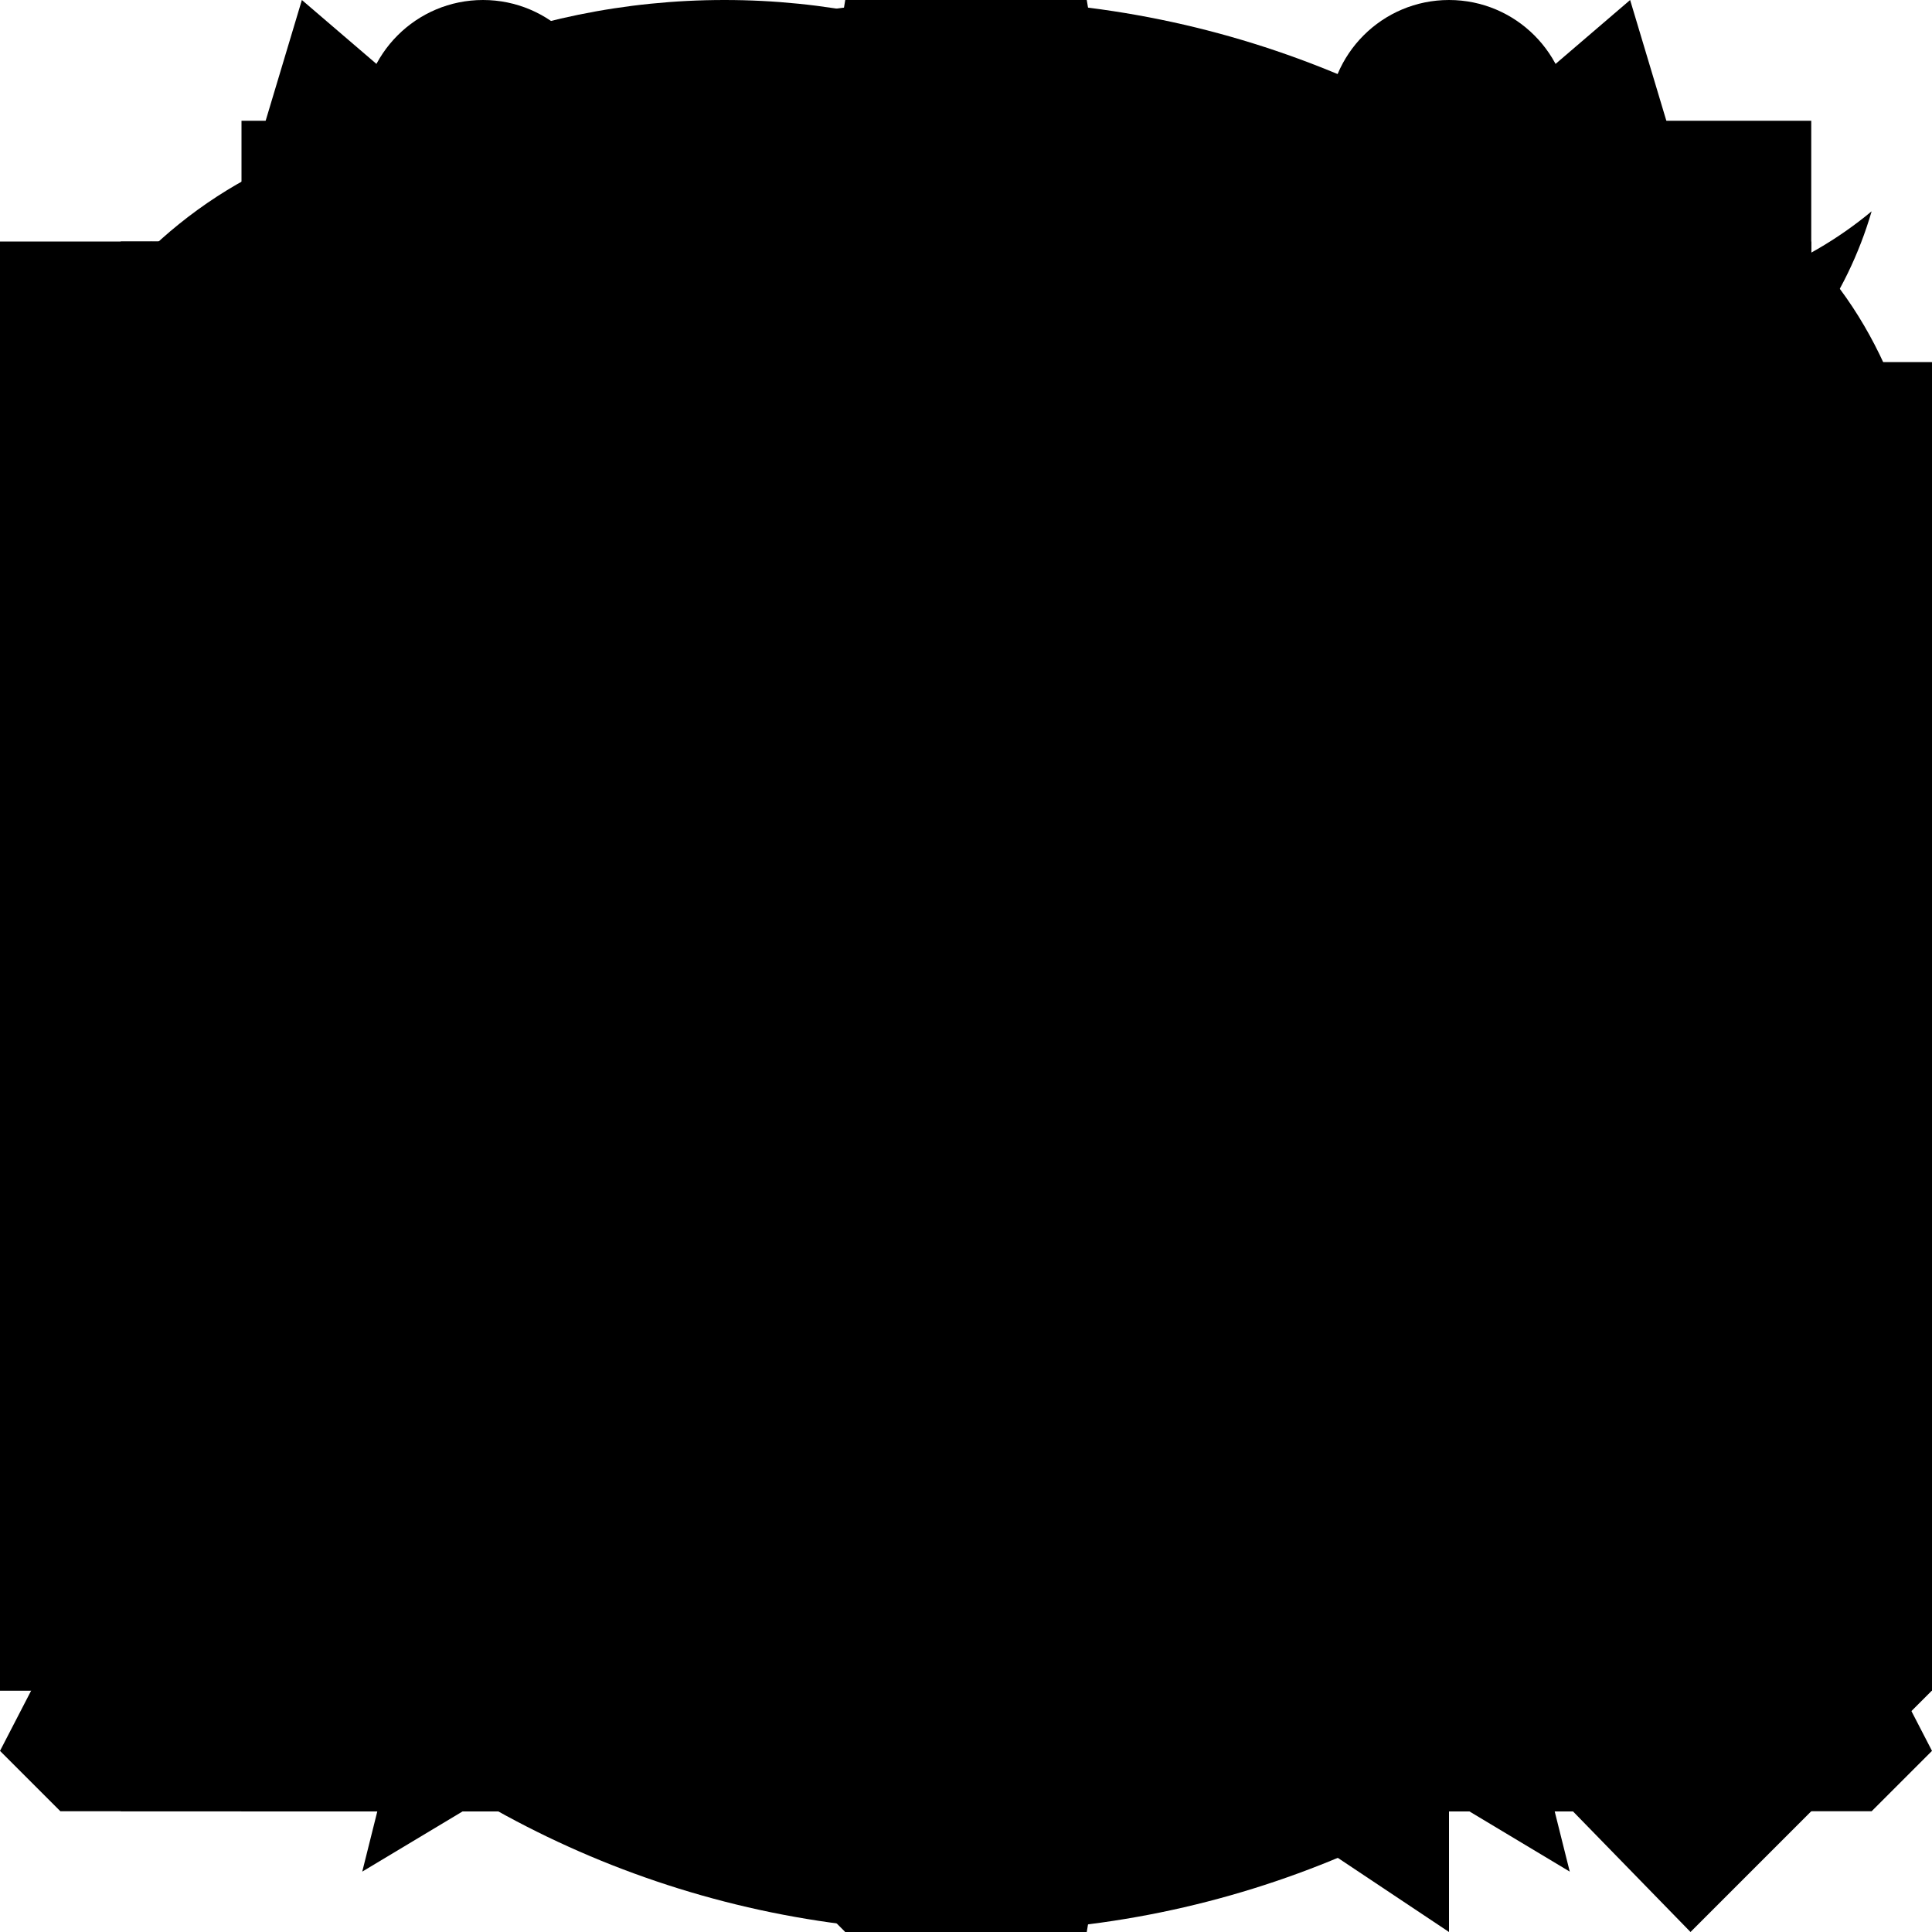
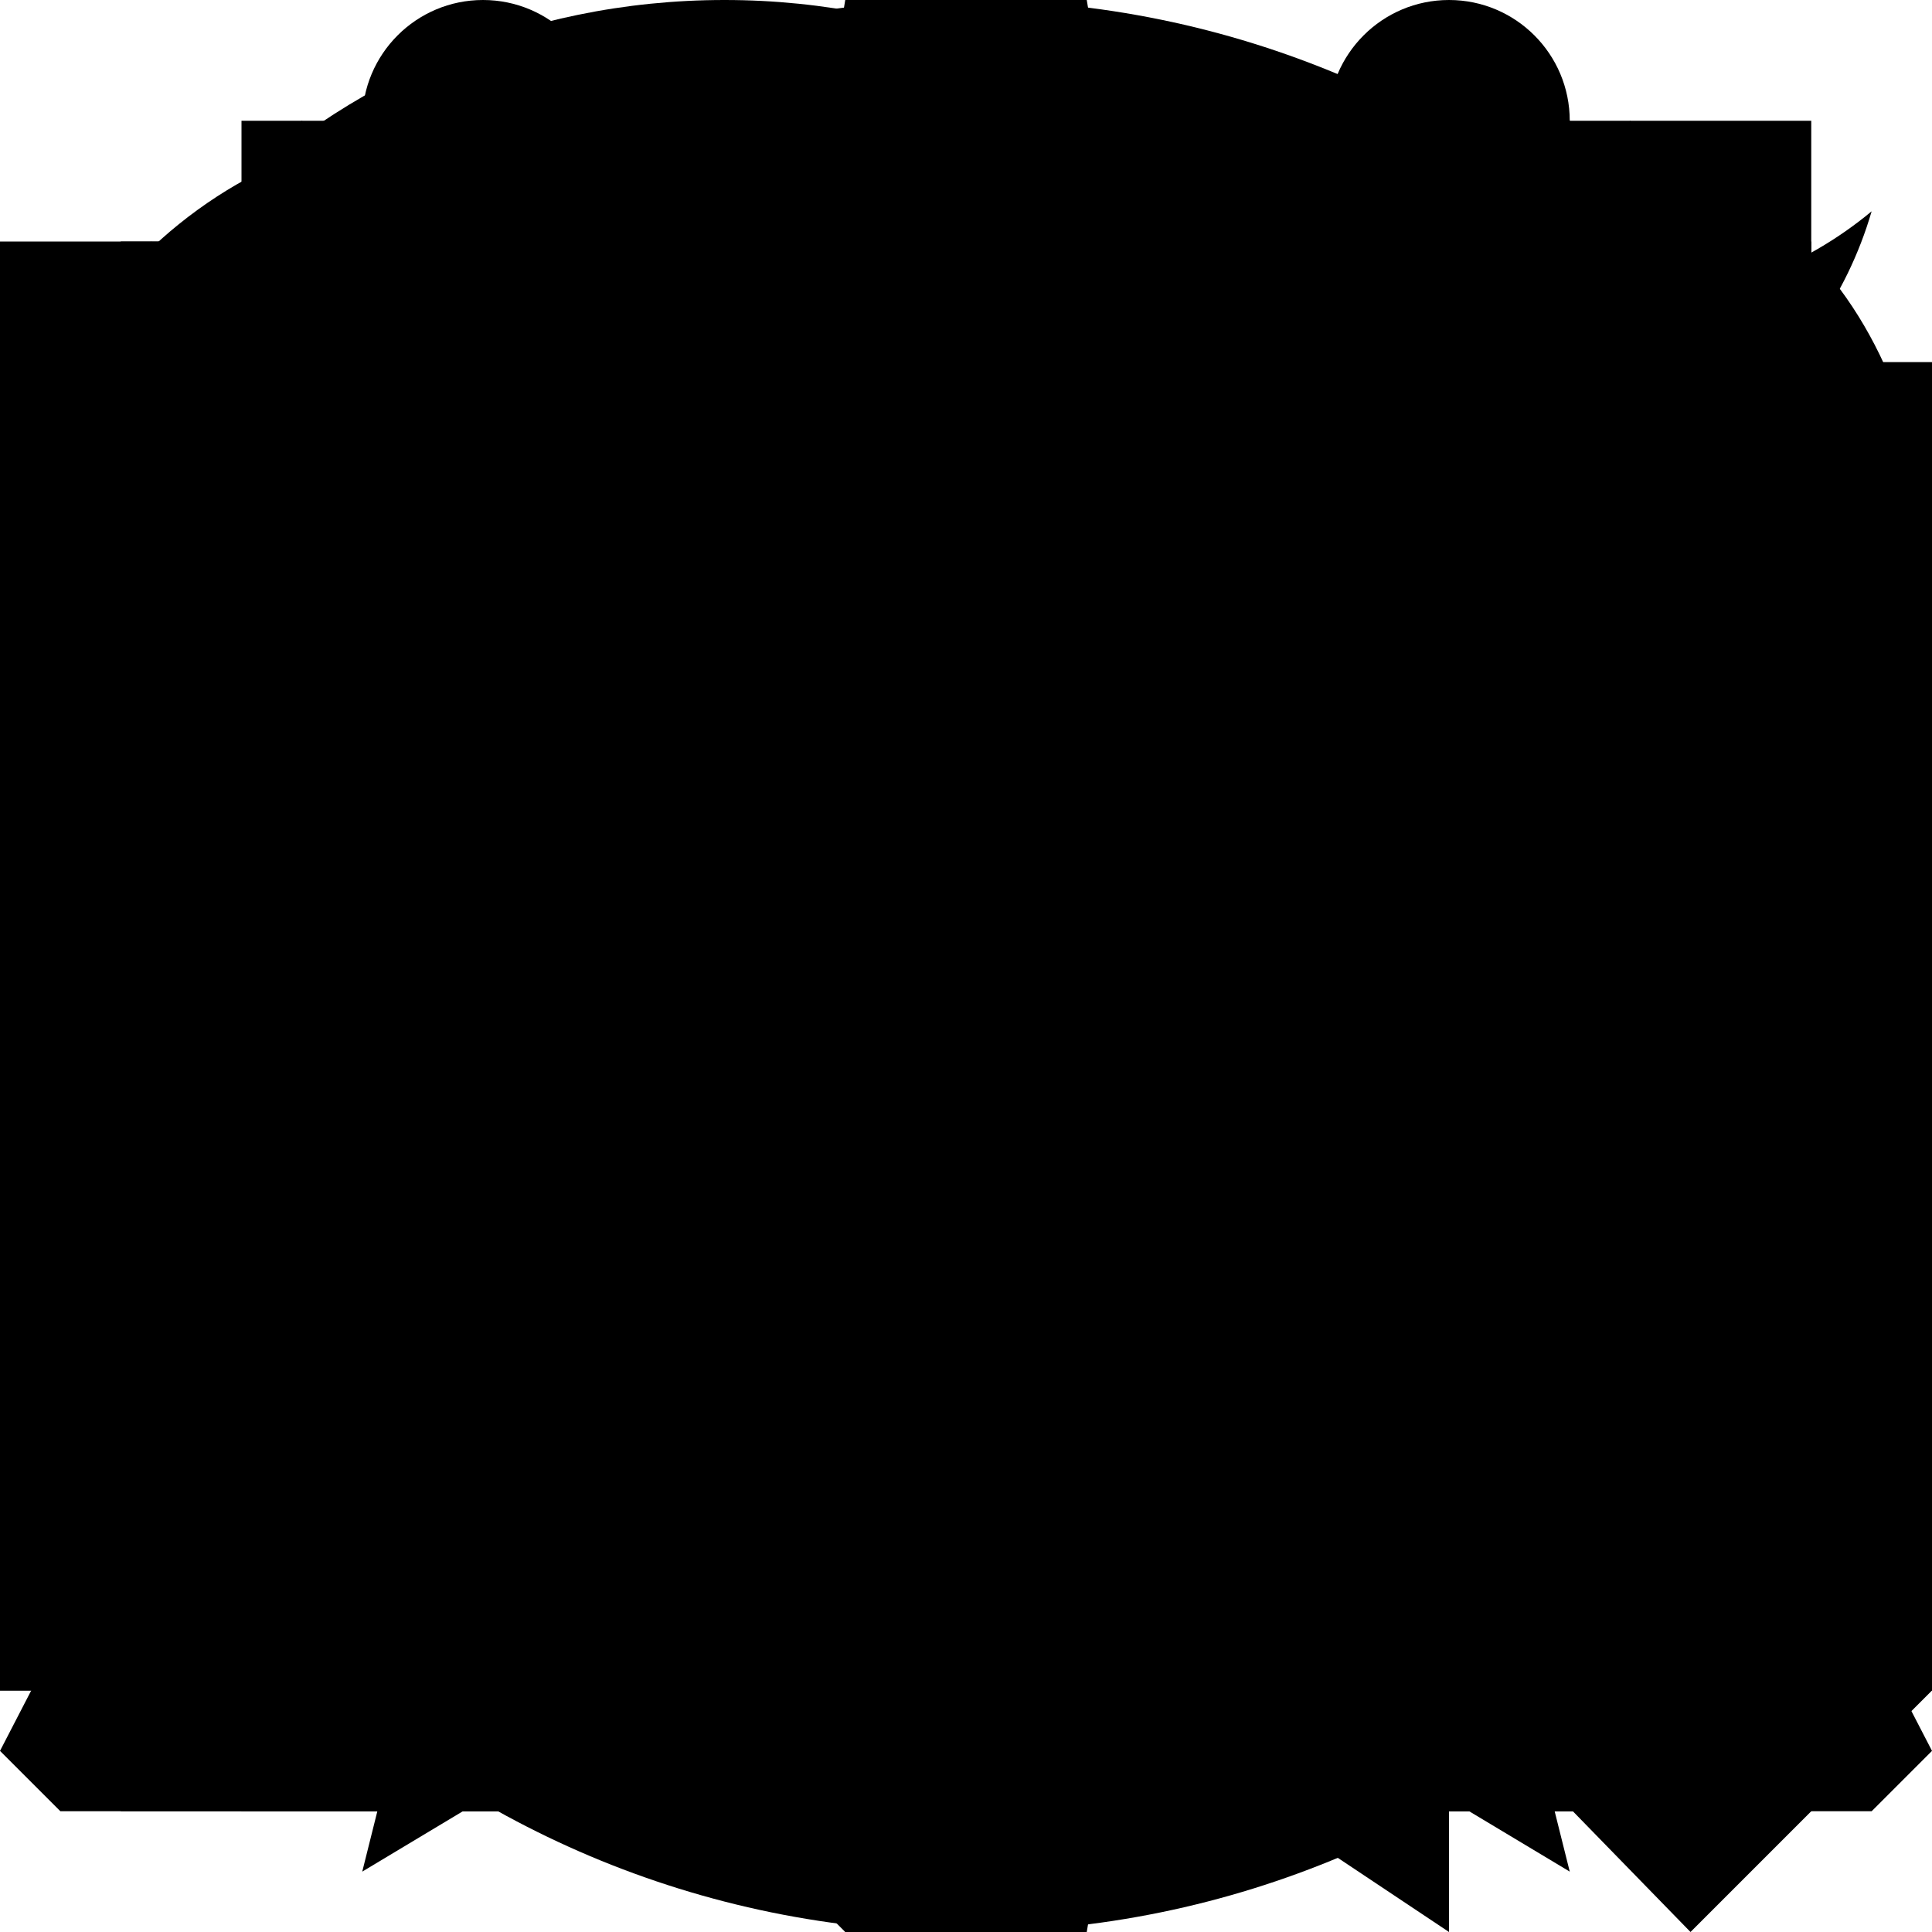
<svg xmlns="http://www.w3.org/2000/svg">
  <svg id="bookmark" viewBox="0 0 32 32" width="32" height="32">
    <path d="M6 2 L26 2 L26 30 L16 24 L6 30 Z" />
  </svg>
  <svg id="calendar" viewBox="0 0 32 32" width="32" height="32">
    <path d="M2 4 L6 4 L6 2 A2 2 0 0 1 10 2 L10 4 L22 4 L22 2 A2 2 0 0 1 26 2 L26 4 L30 4 L30 10 L2 10 M2 12 L30 12 L30 30 L2 30" />
  </svg>
  <svg id="camera" viewBox="0 0 32 32" width="32" height="32">
    <path d="M0 6 L8 6 L10 2 L22 2 L24 6 L32 6 L32 28 L0 28 z M9 17 A7 7 0 0 0 23 17 A7 7 0 0 0 9 17" />
  </svg>
  <svg id="carat-down" viewBox="0 0 32 32" width="32" height="32">
    <path d="M1 12 L16 26 L31 12 L27 8 L16 18 L5 8 z" />
  </svg>
  <svg id="carat-left" viewBox="0 0 32 32" width="32" height="32">
    <path d="M20 1 L24 5 L14 16 L24 27 L20 31 L6 16 z" />
  </svg>
  <svg id="carat-right" viewBox="0 0 32 32" width="32" height="32">
    <path d="M12 1 L26 16 L12 31 L8 27 L18 16 L8 5 z" />
  </svg>
  <svg id="carat-up" viewBox="0 0 32 32" width="32" height="32">
    <path d="M1 20 L16 6 L31 20 L27 24 L16 14 L5 24 z" />
  </svg>
  <svg id="chat" viewBox="0 0 32 32" width="32" height="32">
    <path d="M32 16 A16 12 0 0 0 0 16 A16 12 0 0 0 16 28 L18 28 L24 32 L24 26 A16 12 0 0 0 32 16" />
  </svg>
  <svg id="check" viewBox="0 0 32 32" width="32" height="32">
    <path d="M1 14 L5 10 L13 18 L27 4 L31 8 L13 26 z" />
  </svg>
  <svg id="close" viewBox="0 0 32 32" width="32" height="32">
    <path d="M4 8 L8 4 L16 12 L24 4 L28 8 L20 16 L28 24 L24 28 L16 20 L8 28 L4 24 L12 16 z" />
  </svg>
  <svg id="cloud" viewBox="0 0 32 32" width="32" height="32">
    <path d="M7 14 A7 7 0 0 0 0 21 A7 7 0 0 0 7 28 H27 A5 5 0 0 0 32 23 A5 5 0 0 0 27 18 A10 10 0 0 0 28 14 A10 10 0 0 0 18 4 A10 10 0 0 0 8 14 A7 7 0 0 0 7 14" />
  </svg>
  <svg id="cog" viewBox="0 0 32 32" width="32" height="32">
    <path d="M14 0 H18 L19 6 L20.707 6.707 L26 3.293 L28.707 6 L25.293 11.293 L26 13 L32 14 V18 L26 19 L25.293 20.707 L28.707 26 L26 28.707 L20.707 25.293 L19 26 L18 32 L14 32 L13 26 L11.293 25.293 L6 28.707 L3.293 26 L6.707 20.707 L6 19 L0 18 L0 14 L6 13 L6.707 11.293 L3.293 6 L6 3.293 L11.293 6.707 L13 6 L14 0 z M16 10 A6 6 0 0 0 16 22 A6 6 0 0 0 16 10" />
  </svg>
  <svg id="compose" viewBox="0 0 32 32" width="32" height="32">
    <path d="M4 4 L16 4 L16 8 L8 8 L8 24 L24 24 L24 16 L28 16 L28 28 L4 28 z M26 2 L30 6 L16 20 L12 20 L12 16 z" />
  </svg>
  <svg id="facebook" viewBox="0 0 32 32" width="32" height="32">
    <path d="M8 12 L13 12 L13 8 C13 2 17 1 24 2 L24 7 C20 7 19 7 19 10 L19 12 L24 12 L23 18 L19 18 L19 30 L13 30 L13 18 L8 18 z" />
  </svg>
  <svg id="file" viewBox="0 0 32 32" width="32" height="32">
    <path d="M4 2 L4 30 L28 30 L28 10 L20 2 z" />
  </svg>
  <svg id="folder" viewBox="0 0 32 32" width="32" height="32">
    <path d="M0 4 L0 28 L32 28 L32 8 L16 8 L12 4 z" />
  </svg>
  <svg id="github" viewBox="0 0 32 32" width="32" height="32">
-     <path d="     M0 16     C0 9 6 4 16 4     C26 4 32 9 32 16     C32 23 26 28 16 28     C6 28 0 23 0 16     M2 18     C2 22 8 24 16 24     C24 24 30 22 30 18     C30 14 24 12 16 12     C8 12 2 14 2 18     M6 18     A3 3 0 0 0 12 18     A3 3 0 0 0 6 18     M26 18     A3 3 0 0 0 20 18     A3 3 0 0 0 26 18     z     M2 10 L5 0 L12 6     M30 10 L27 0 L20 6     " />
+     <path d="     M0 18     C0 11 3 4 5 2     L10 7     C12 6.5 14 6 16 6     C18 6 20 6.5 22 7     L27 2     C29 4 32 11 32 18     C32 25 26 30 16 30     C6 30 0 25 0 18      M2 20     C2 24 8 28 16 28     C24 28 30 24 30 20     C30 16 24 14 16 14     C8 14 2 16 2 20      M6 21     A3 3 0 0 0 12 21     A3 3 0 0 0 6 21     M26 21     A3 3 0 0 0 20 21     A3 3 0 0 0 26 21     z     " />
  </svg>
  <svg id="globe" class="stroked" viewBox="0 0 32 32" fill="none" stroke="#000" stroke-width="1" width="32" height="32">
    <ellipse cx="16" cy="16" rx="15" ry="11" stroke-width="2" />
    <path d="     M5 9 A42 42 0 0 0 27 9     M27 23 A42 42 0 0 0 5 23     M12 5 A16 16 0 0 0 12 27     M20 27 A16 16 0 0 0 20 5     M0 16 L32 16   " />
  </svg>
  <svg id="heart" viewBox="0 0 32 32" width="32" height="32">
    <path d="M0 10 C0 6, 3 2, 8 2 C12 2, 15 5, 16 6 C17 5, 20 2, 24 2 C30 2, 32 6, 32 10 C32 18, 18 29, 16 30 C14 29, 0 18, 0 10" />
  </svg>
  <svg id="home" viewBox="0 0 32 32" width="32" height="32">
    <path d="M16 0 L32 16 L28 16 L28 30 L20 30 L20 20 L12 20 L12 30 L4 30 L4 16 L0 16 Z" />
  </svg>
  <svg id="info" viewBox="0 0 32 32" width="32" height="32">
    <path d="M16 0 A16 16 0 0 1 16 32 A16 16 0 0 1 16 0 M19 14 L12 14 L12 18 L13 18 L13 26 L19 26 z M16 6 A3 3 0 0 0 16 12 A3 3 0 0 0 16 6" />
  </svg>
  <svg id="lock" viewBox="0 0 32 32" width="32" height="32">
    <path d="M22 16 L22 12 A6 6 0 0 0 10 12 L10 16 z M4 16 L6 16 L6 12 A10 10 0 0 1 26 12 L26 16 L28 16 L28 30 L4 30 z" />
  </svg>
  <svg id="mail" viewBox="0 0 32 32" width="32" height="32">
    <path d="M0 6 L16 16 L32 6 z M0 9 L0 26 L32 26 L32 9 L16 19 z" />
  </svg>
  <svg id="music-note" viewBox="0 0 32 32" width="32" height="32">
    <path d="M0 24 A6 6 0 0 0 12 24 V8 H26 V18 A6 6 0 0 0 18 24 A6 6 0 0 0 30 24 V2 H8 V18 A6 6 0 0 0 0 24" />
  </svg>
  <svg id="next" viewBox="0 0 32 32" width="32" height="32">
    <path d="M4 4 L24 14 V4 H28 V28 H24 V18 L4 28 z" />
  </svg>
  <svg id="pause" viewBox="0 0 32 32" width="32" height="32">
    <path d="M4 4 H12 V28 H4 z M20 4 H28 V28 H20 z" />
  </svg>
  <svg id="pin" viewBox="0 0 32 32" width="32" height="32">
    <path d="M4 12 A12 12 0 0 1 28 12 C28 20, 16 32, 16 32 C16 32, 4 20 4 12 M11 12 A5 5 0 0 0 21 12 A5 5 0 0 0 11 12 Z" />
  </svg>
  <svg id="play" viewBox="0 0 32 32" width="32" height="32">
    <path d="M4 4 L28 16 L4 28 z" />
  </svg>
  <svg id="previous" viewBox="0 0 32 32" width="32" height="32">
    <path d="M4 4 H8 V14 L28 4 V28 L8 18 V28 H4 z" />
  </svg>
  <svg id="search" viewBox="0 0 32 32" width="32" height="32">
    <path d="M12 0 A12 12 0 0 0 0 12 A12 12 0 0 0 12 24 A12 12 0 0 0 18.5 22.25 L28 32 L32 28 L22.25 18.5 A12 12 0 0 0 24 12 A12 12 0 0 0 12 0 M12 4 A8 8 0 0 1 12 20 A8 8 0 0 1 12 4" />
  </svg>
  <svg id="speaker-volume" viewBox="0 0 32 32" width="32" height="32">
    <path d="       M2 12 L8 12 L16 6 L16 26 L8 20 L2 20 z        M32 16       A16 16 0 0 1 27.5 27.5       L24.5 24.5       A12 12 0 0 0 28 16       A12 12 0 0 0 24.5 7.5       L27.5 4.5       A16 16 0 0 1 32 16        M25 16       A8 8 0 0 1 22 22       L19.5 19.5       A4 4 0 0 0 21 16       A4 4 0 0 0 19.5 12.5       L22 10       A8 8 0 0 1 25 16     " />
  </svg>
  <svg id="speaker" viewBox="0 0 32 32" width="32" height="32">
    <path d="M2 12 L8 12 L16 6 L16 26 L8 20 L2 20 z" />
  </svg>
  <svg id="star" viewBox="0 0 32 32" width="32" height="32">
    <path d="M16 0 L21 11 L32 12 L23 19 L26 31 L16 25 L6 31 L9 19 L0 12 L11 11" />
  </svg>
  <svg id="tag" viewBox="0 0 32 32" width="32" height="32">
    <path d="M0 18 L16 2 L29 3 L30 16 L14 32 z M20 9 A3 3 0 0 0 26 9 A3 3 0 0 0 20 9" />
  </svg>
  <svg id="trash" viewBox="0 0 32 32" width="32" height="32">
    <path d="M4 4 L10 4 L12 2 L20 2 L22 4 L28 4 L29 8 L3 8 z M5 10 L27 10 L26 30 L6 30 z" />
  </svg>
  <svg id="triangle-down" viewBox="0 0 32 32" width="32" height="32">
    <path d="M4 8 H28 L16 26 z" />
  </svg>
  <svg id="triangle-left" viewBox="0 0 32 32" width="32" height="32">
    <path d="M24 4 V28 L6 16 z" />
  </svg>
  <svg id="triangle-right" viewBox="0 0 32 32" width="32" height="32">
    <path d="M8 4 V28 L26 16 z" />
  </svg>
  <svg id="triangle-up" viewBox="0 0 32 32" width="32" height="32">
    <path d="M4 24 H28 L16 6 z" />
  </svg>
  <svg id="twitter" viewBox="0 0 64 64" width="32" height="32">
    <path d="M5 8 a37 37 0 0 0 26 14 a13 13 0 0 1 13 -16 a13 13 0 0 1 10 4 a13 13 0 0 0 8 -3 a13 13 0 0 1 -5 7 a13 13 0 0 0 7 -2 a13 13 0 0 1 -7 7 a37 37 0 0 1 -36 39 a37 37 0 0 1 -21 -6 a37 37 0 0 0 19 -5 a16 16 0 0 1 -12 -9 a16 16 0 0 0 6 -1 a16 16 0 0 1 -11 -13 a16 16 0 0 0 6 2 a14 14 0 0 1 -3 -18" />
  </svg>
  <svg id="user" viewBox="0 0 32 32" width="32" height="32">
    <path d="M10 8 A6 6 0 0 1 22 8 L22 12 A6 6 0 0 1 10 12 z M2 26 C3 23 10 20 14 20 L18 20 C22 20 29 23 30 26 L30 28 L2 28 z" />
  </svg>
  <svg id="warning" viewBox="0 0 32 32" width="32" height="32">
    <path d="M15 0 H17 L32 29 L31 30 L1 30 L0 29 z M19 8 L13 8 L14 20 L18 20 z M16 22 A3 3 0 0 0 16 28 A3 3 0 0 0 16 22" />
  </svg>
</svg>
